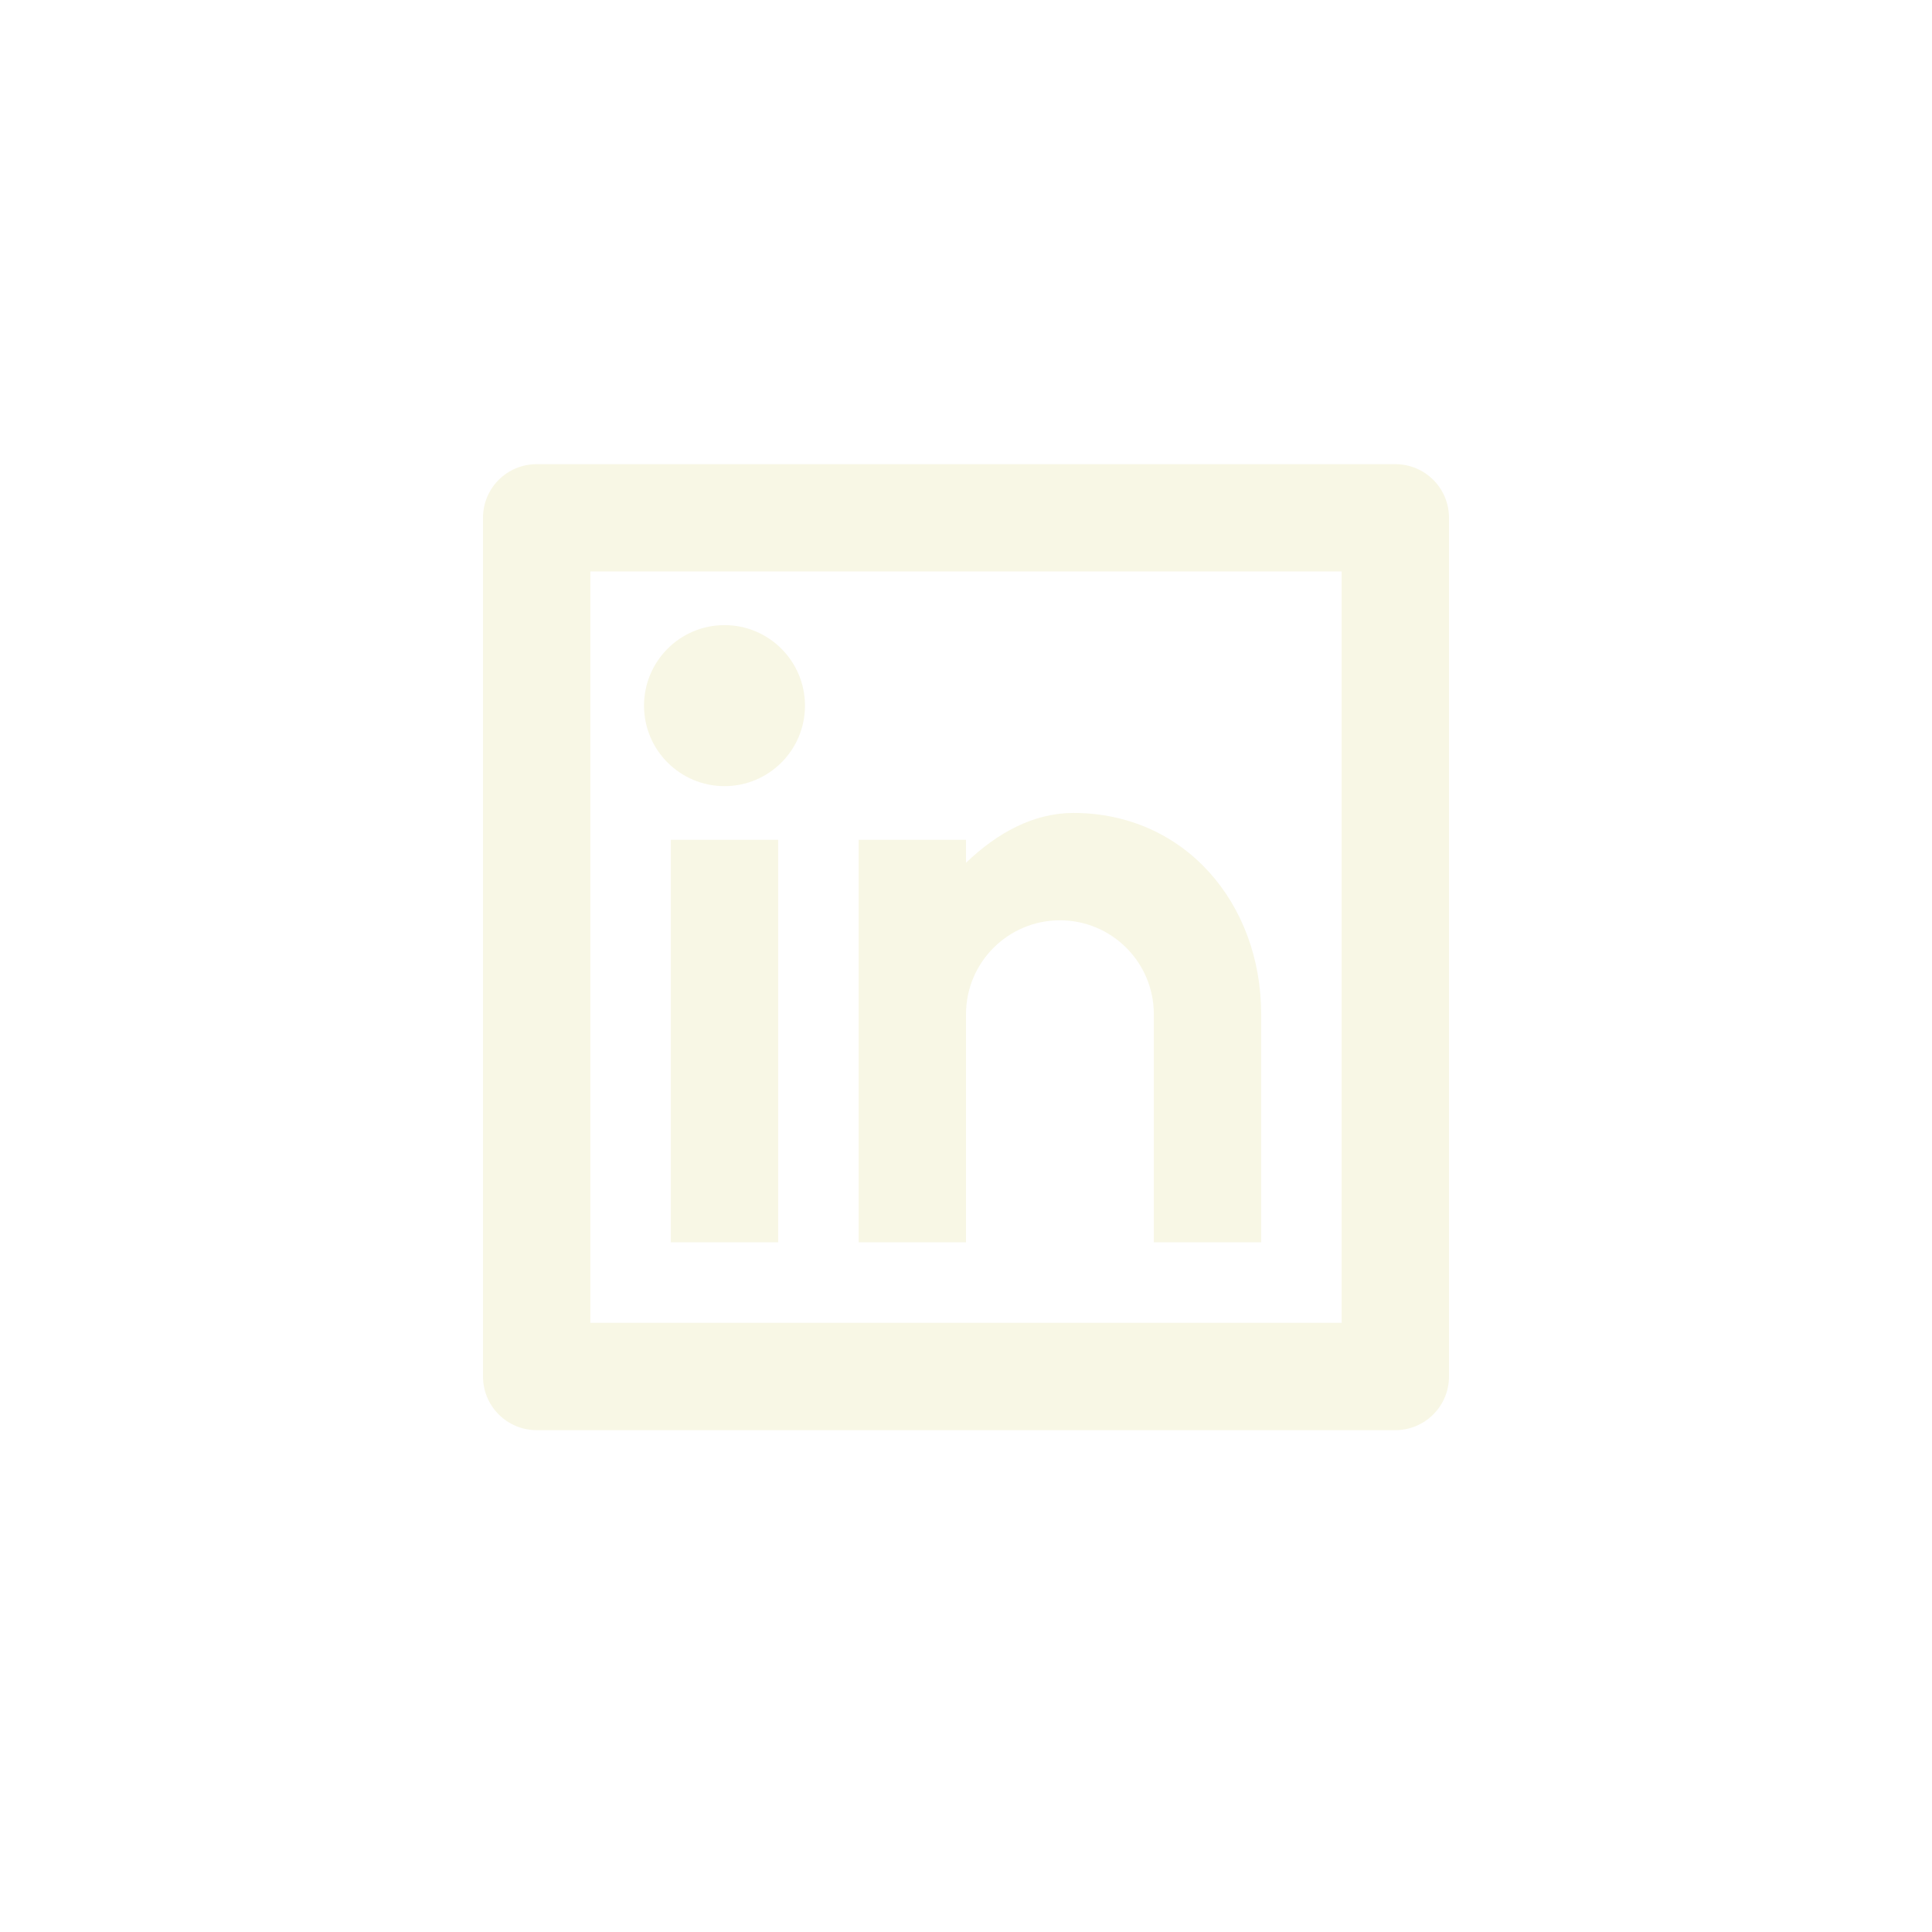
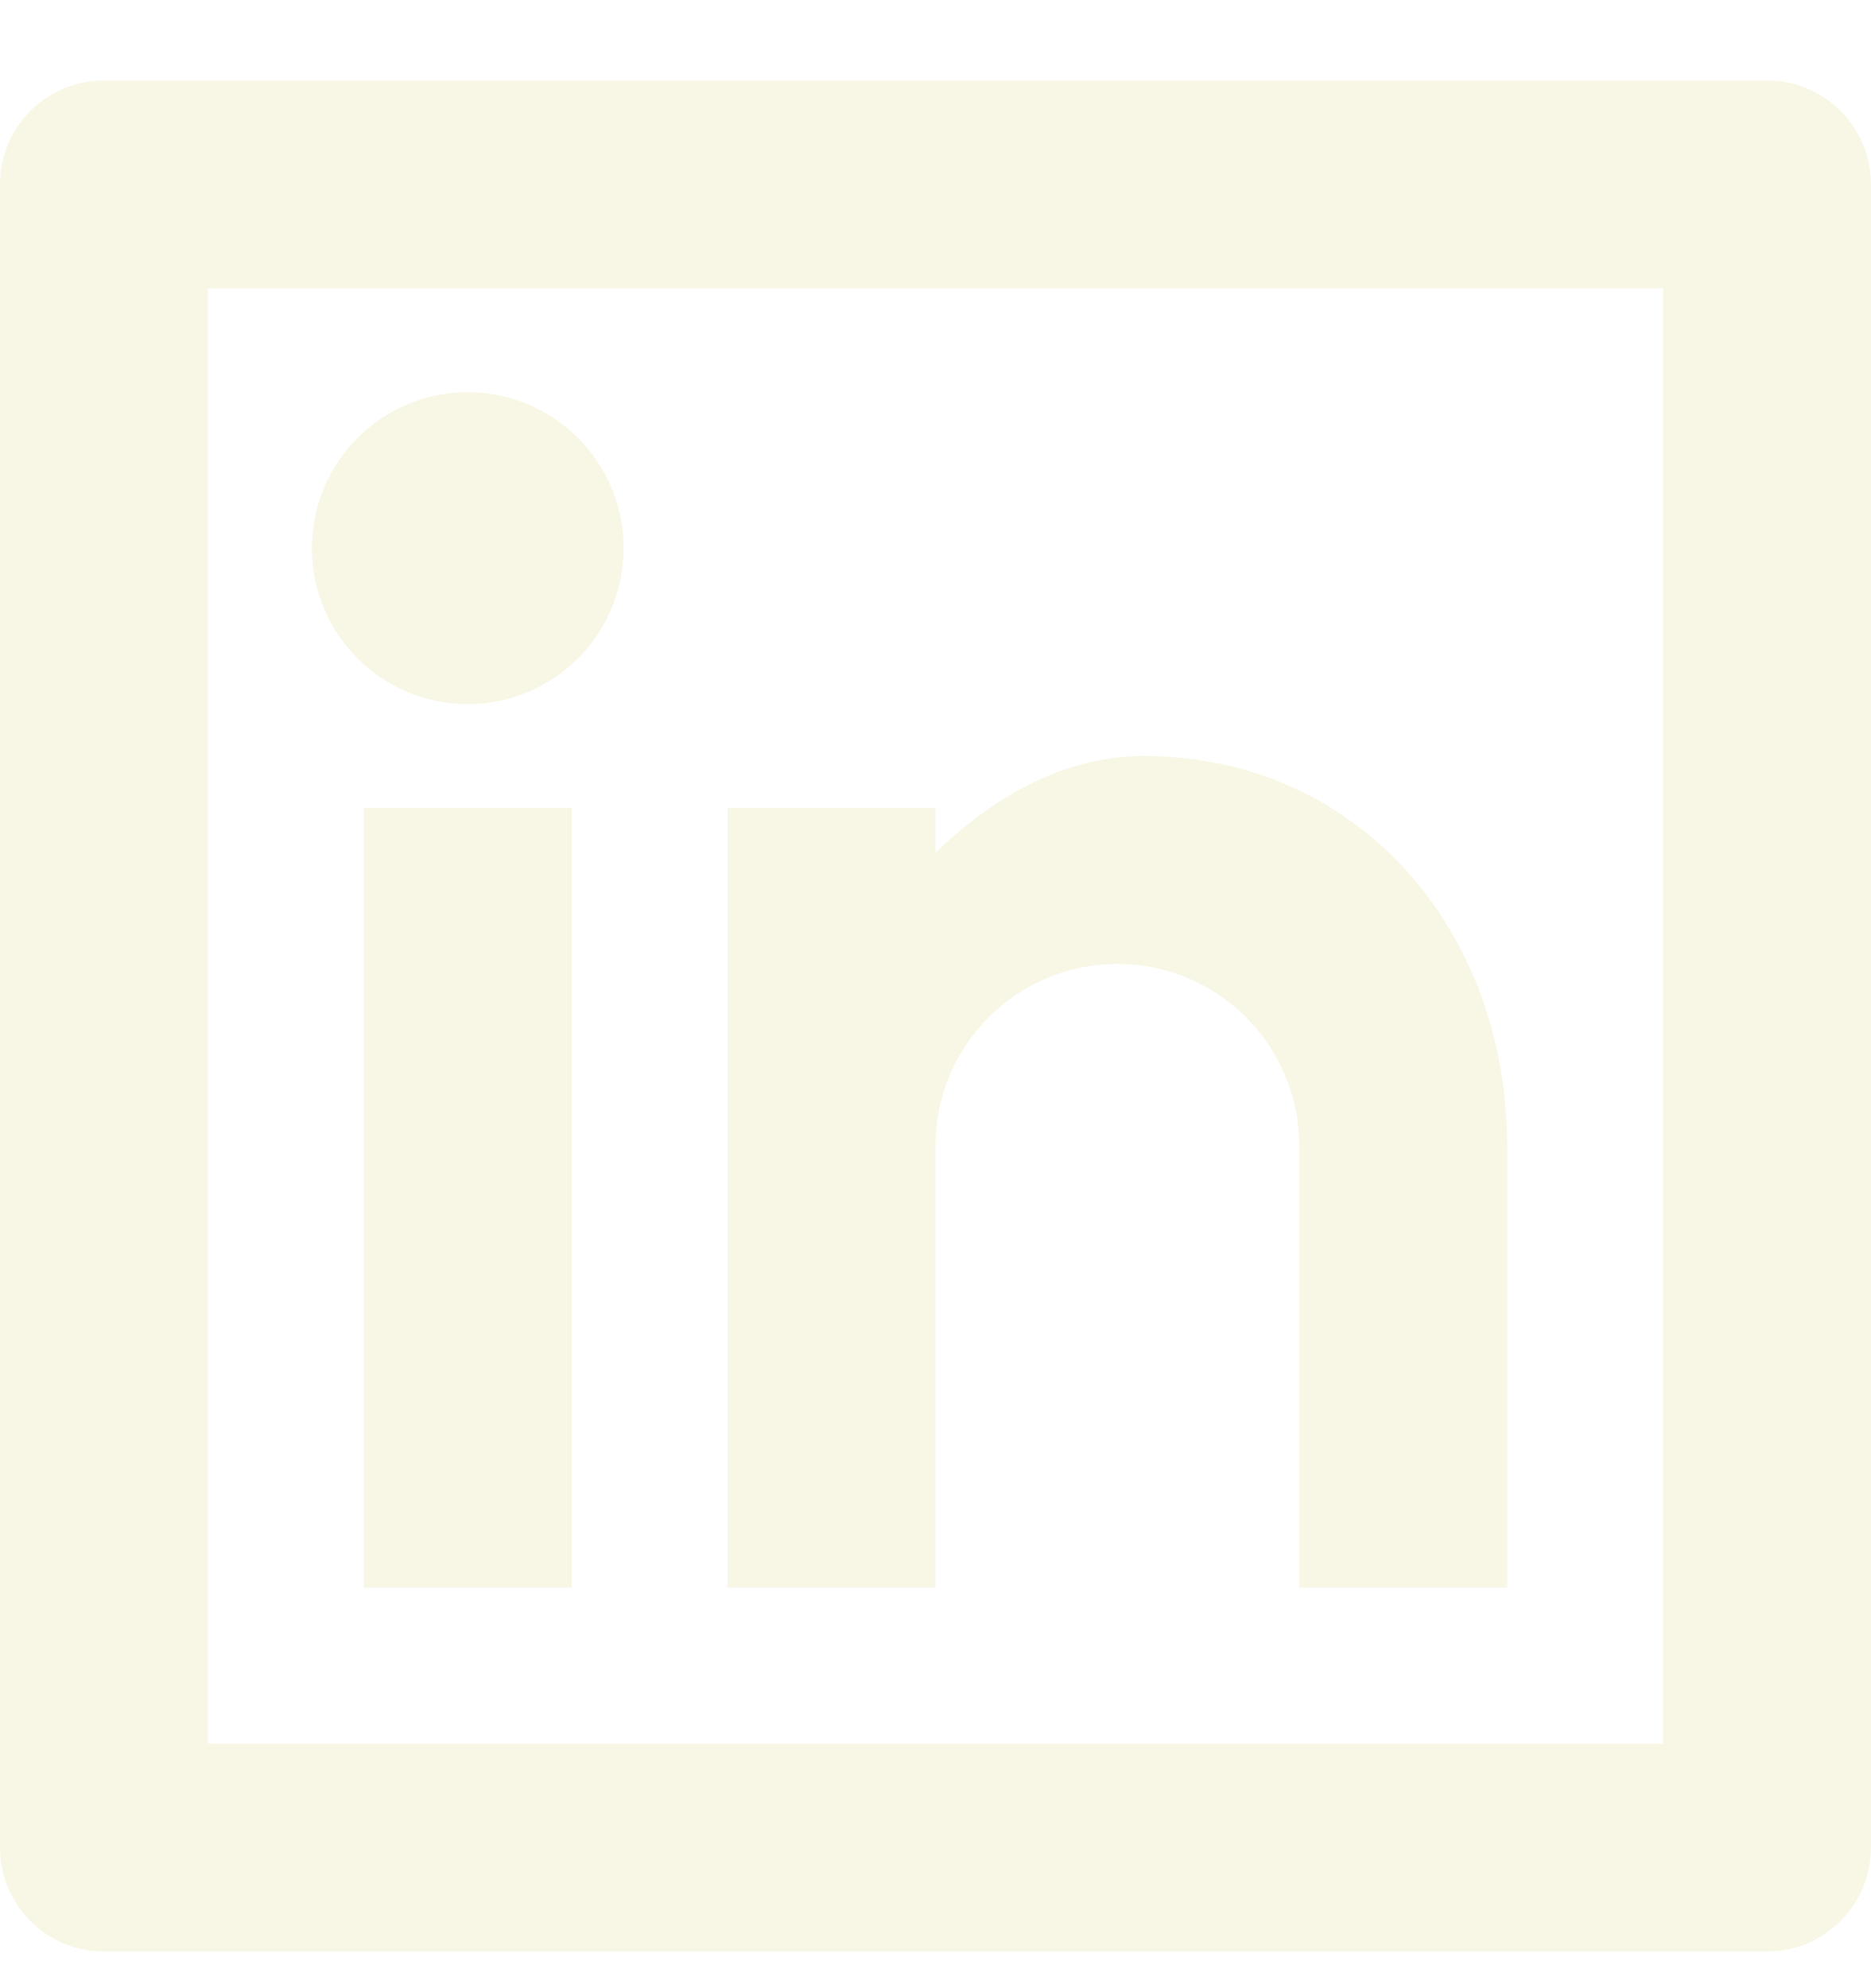
- <svg xmlns="http://www.w3.org/2000/svg" width="32" height="32" viewBox="0 0 32 32" fill="none">
-   <path d="M8.889 7.688H23.111C23.602 7.688 24 8.085 24 8.576V22.799C24 23.29 23.602 23.688 23.111 23.688H8.889C8.398 23.688 8 23.29 8 22.799V8.576C8 8.085 8.398 7.688 8.889 7.688ZM9.778 9.465V21.91H22.222V9.465H9.778ZM12 13.021C11.264 13.021 10.667 12.424 10.667 11.688C10.667 10.951 11.264 10.354 12 10.354C12.736 10.354 13.333 10.951 13.333 11.688C13.333 12.424 12.736 13.021 12 13.021ZM11.111 13.91H12.889V20.576H11.111V13.91ZM16 14.291C16.52 13.79 17.125 13.465 17.778 13.465C19.619 13.465 20.889 14.958 20.889 16.799V20.576H19.111V16.799C19.111 15.94 18.415 15.243 17.556 15.243C16.697 15.243 16 15.94 16 16.799V20.576H14.222V13.91H16V14.291Z" fill="#F8F7E5" />
+ <svg xmlns="http://www.w3.org/2000/svg" width="16" height="17" viewBox="0 0 16 17" fill="none">
+   <path d="M0.889 0.688H15.111C15.602 0.688 16 1.085 16 1.576V15.799C16 16.29 15.602 16.688 15.111 16.688H0.889C0.398 16.688 0 16.29 0 15.799V1.576C0 1.085 0.398 0.688 0.889 0.688ZM1.778 2.465V14.91H14.222V2.465H1.778ZM4 6.021C3.264 6.021 2.667 5.424 2.667 4.688C2.667 3.951 3.264 3.354 4 3.354C4.736 3.354 5.333 3.951 5.333 4.688C5.333 5.424 4.736 6.021 4 6.021ZM3.111 6.91H4.889V13.576H3.111V6.91ZM8 7.292C8.519 6.79 9.125 6.465 9.778 6.465C11.619 6.465 12.889 7.958 12.889 9.799V13.576H11.111V9.799C11.111 8.94 10.415 8.243 9.556 8.243C8.696 8.243 8 8.94 8 9.799V13.576H6.222V6.91H8V7.292Z" fill="#F8F7E5" />
</svg>
